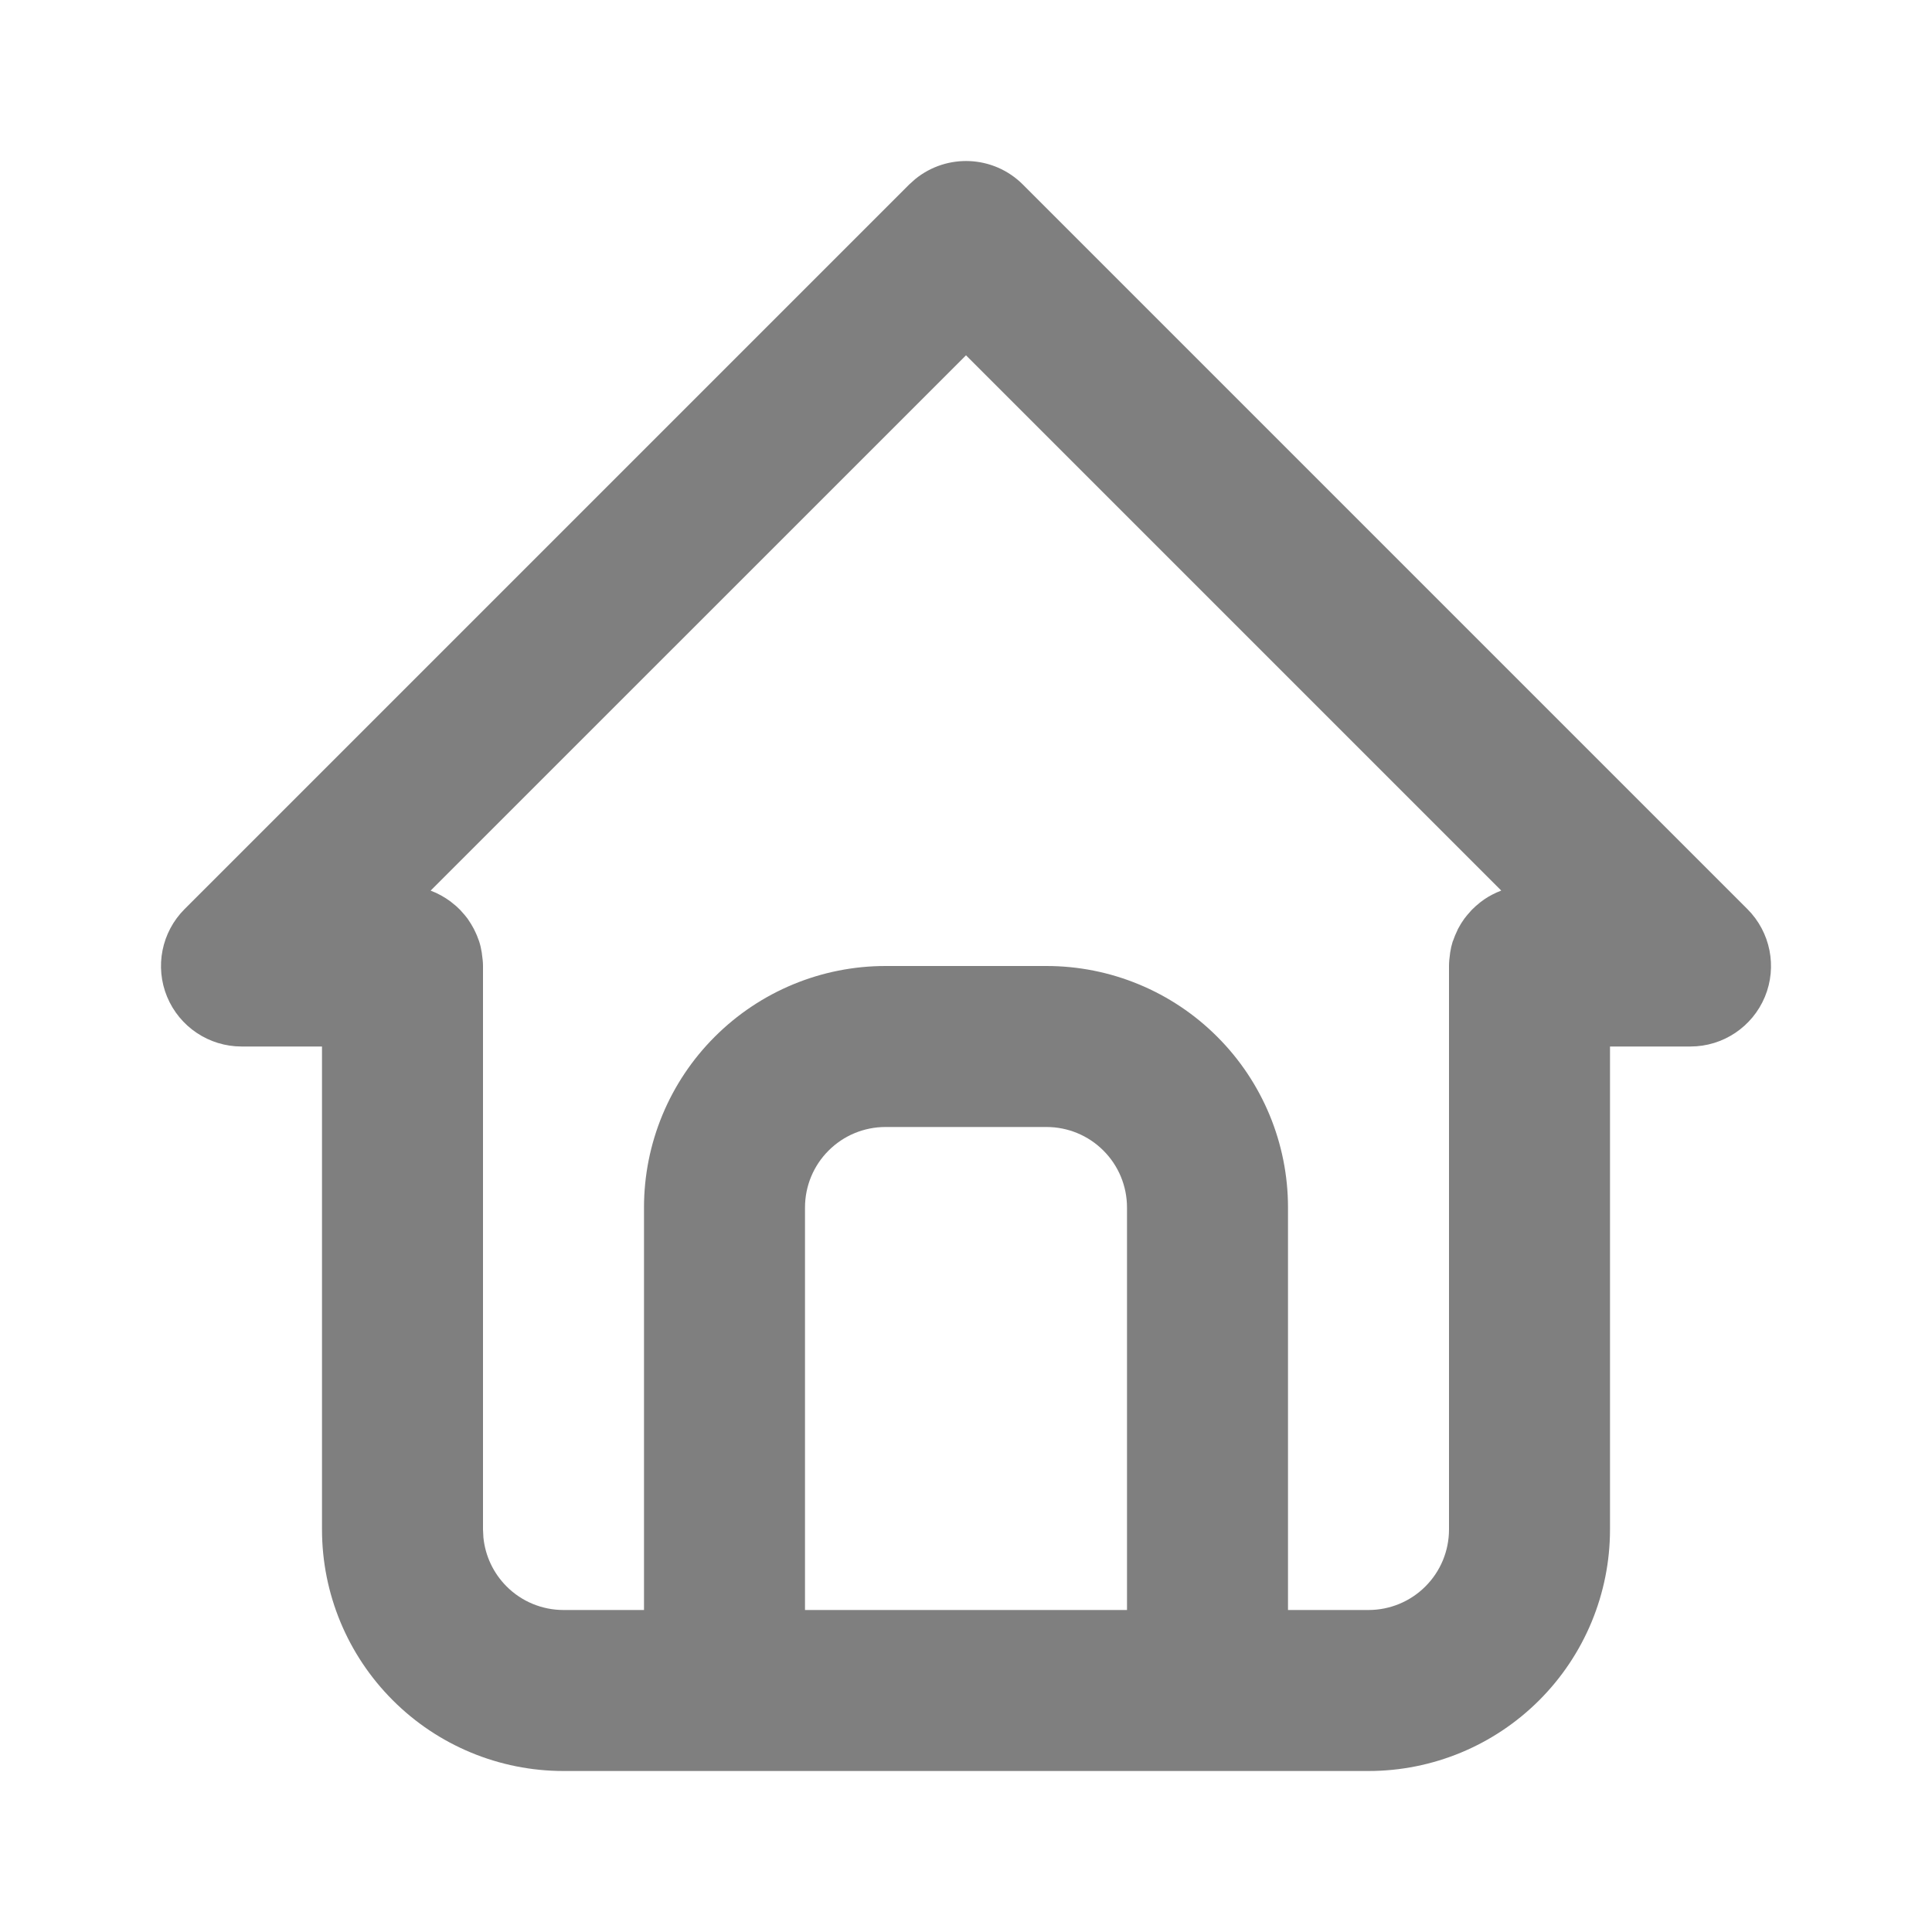
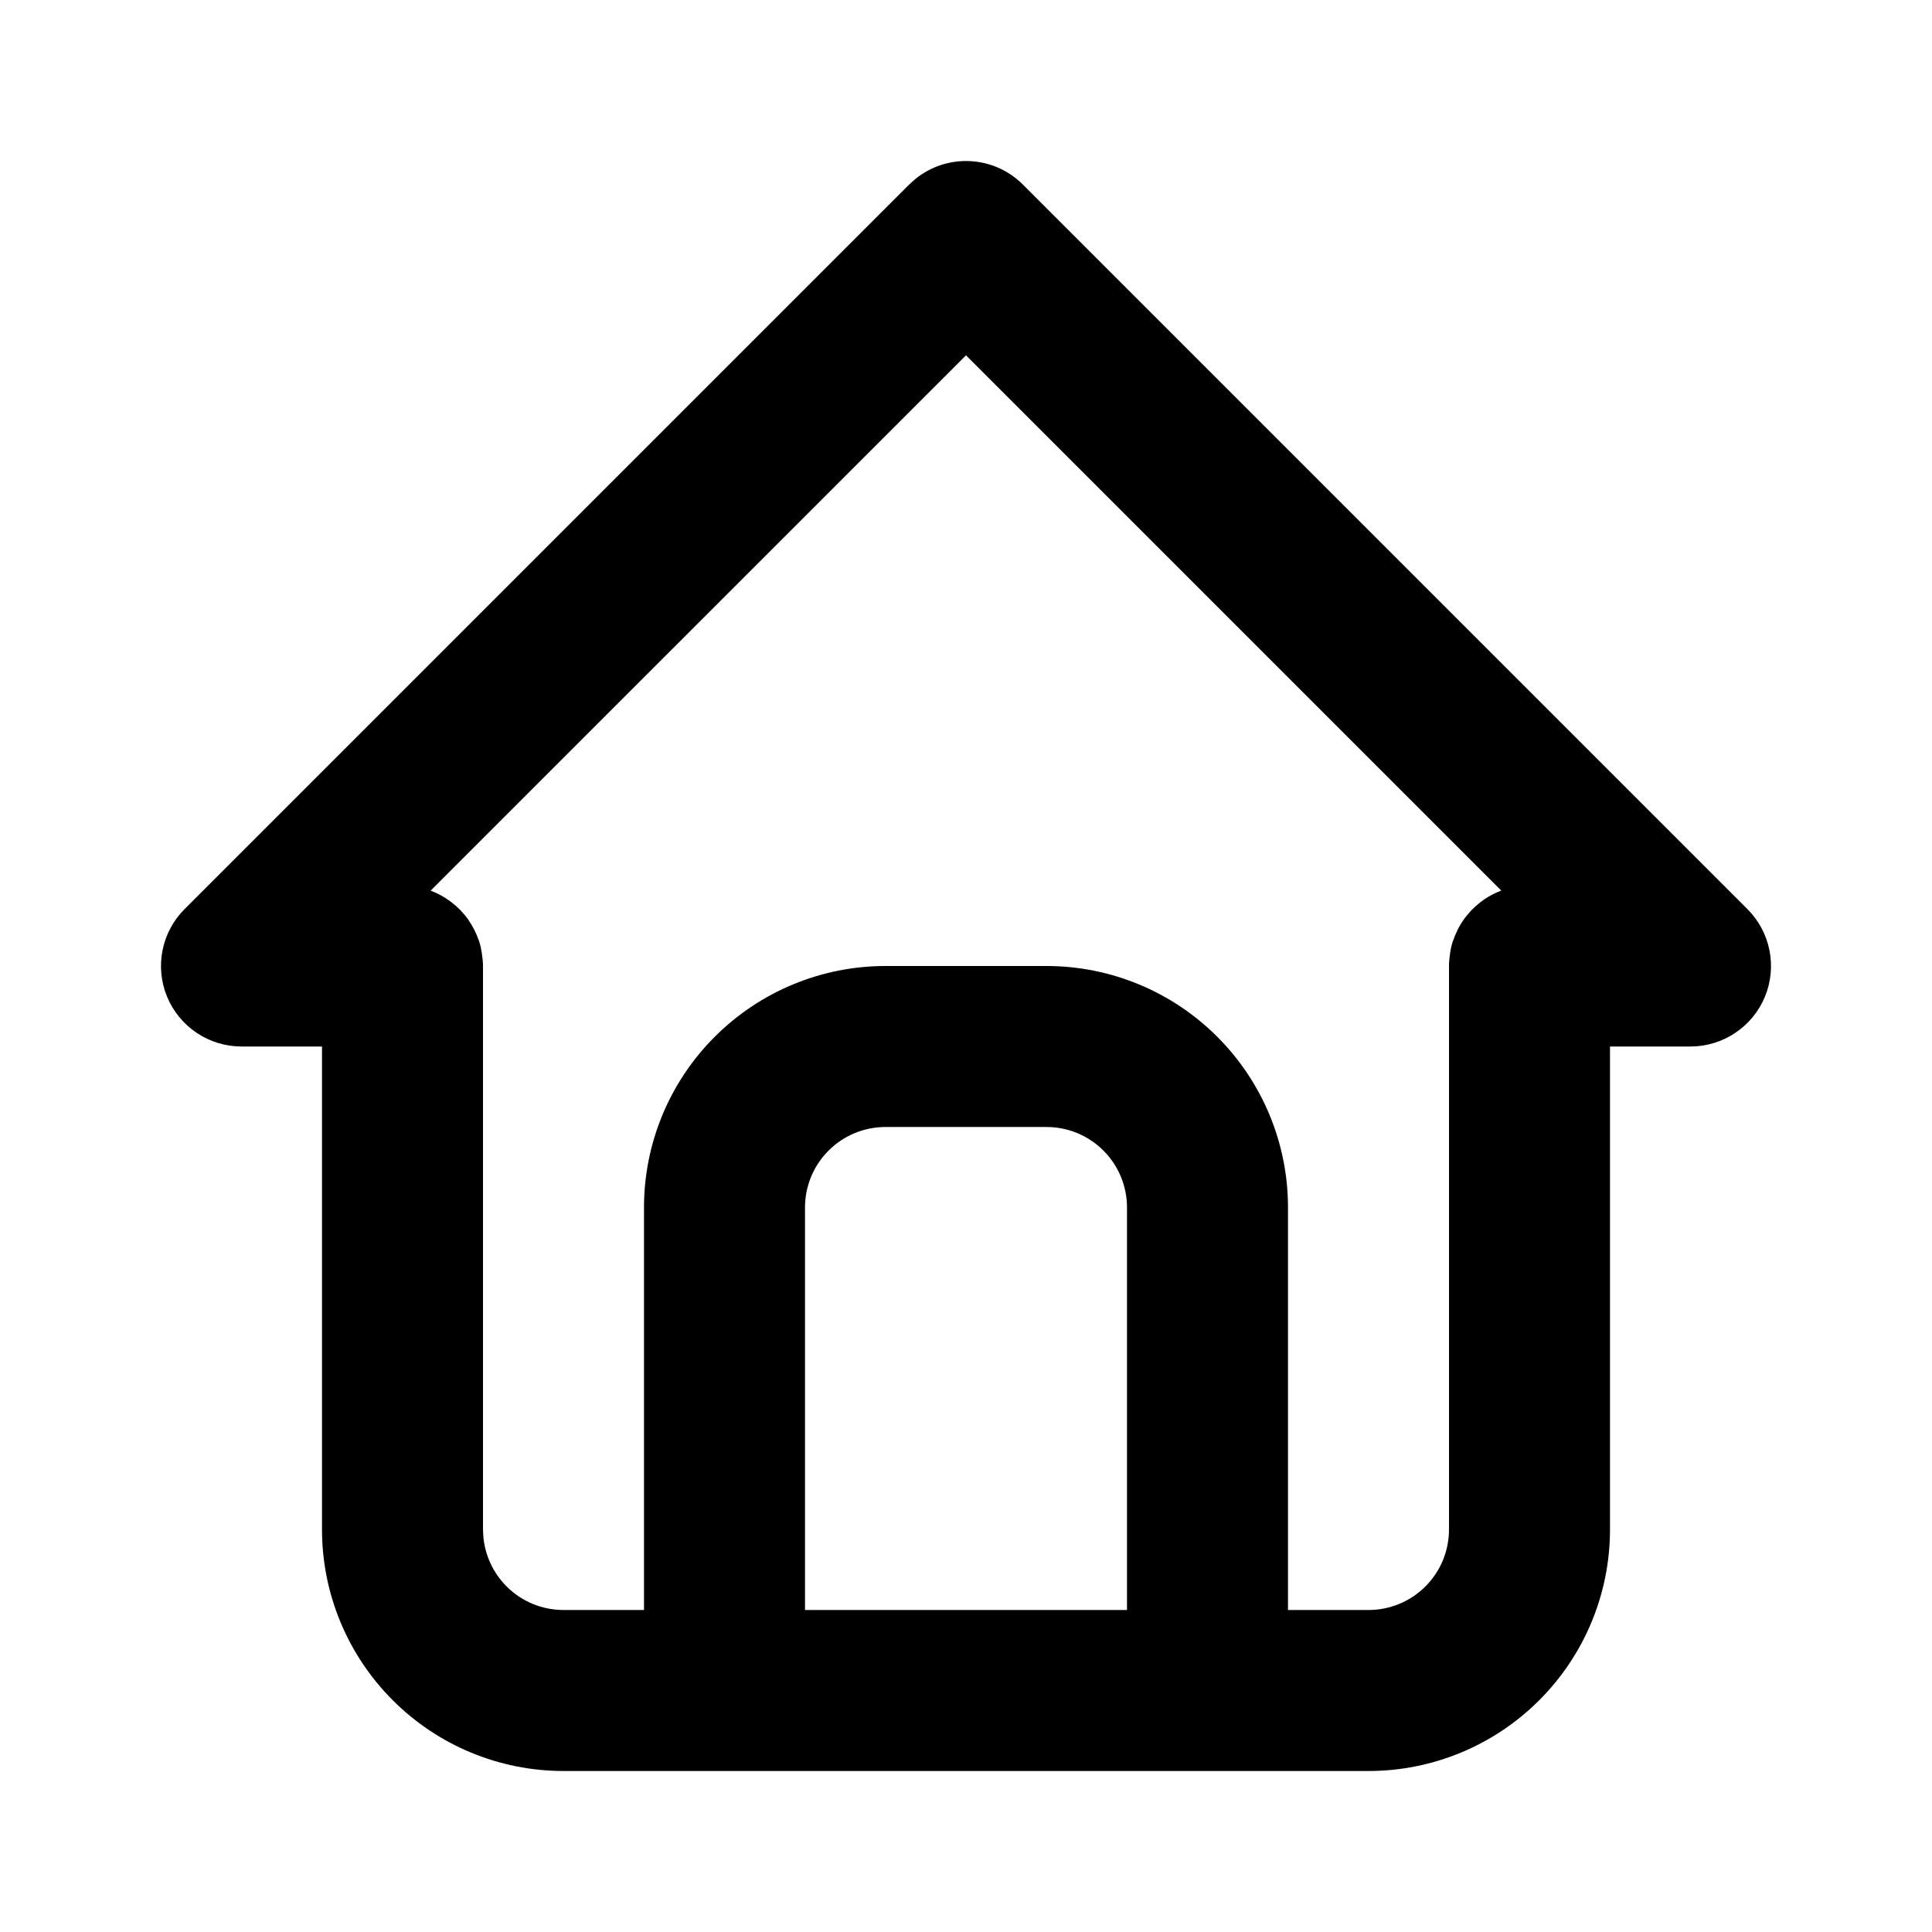
<svg xmlns="http://www.w3.org/2000/svg" width="24" height="24" viewBox="0 0 24 24" fill="none">
-   <path d="M11.369 2.225C11.762 1.904 12.341 1.927 12.707 2.293L21.707 11.293C21.993 11.579 22.079 12.009 21.924 12.383C21.769 12.756 21.404 13 21 13H20V19C20 19.796 19.684 20.558 19.121 21.121C18.558 21.684 17.796 22 17 22H7C6.204 22 5.441 21.684 4.879 21.121C4.316 20.558 4 19.796 4 19V13H3C2.596 13 2.231 12.756 2.076 12.383C1.921 12.009 2.007 11.579 2.293 11.293L11.293 2.293L11.369 2.225ZM5.35 11.063C5.351 11.064 5.352 11.064 5.353 11.065C5.441 11.098 5.522 11.144 5.597 11.199C5.604 11.205 5.612 11.211 5.619 11.217C5.653 11.243 5.685 11.271 5.715 11.302C5.721 11.308 5.727 11.316 5.733 11.322C5.76 11.351 5.786 11.382 5.81 11.414C5.813 11.419 5.816 11.423 5.819 11.428C5.843 11.462 5.864 11.498 5.884 11.535C5.891 11.549 5.898 11.564 5.905 11.578C5.919 11.607 5.931 11.635 5.941 11.665C5.945 11.676 5.95 11.686 5.953 11.697C5.967 11.74 5.977 11.785 5.984 11.83C5.986 11.838 5.986 11.846 5.987 11.854C5.994 11.901 6 11.95 6 12V19L6.005 19.099C6.028 19.328 6.129 19.543 6.293 19.707C6.48 19.895 6.735 20 7 20H8V15C8 14.204 8.316 13.441 8.879 12.879C9.442 12.316 10.204 12 11 12H13C13.796 12 14.559 12.316 15.121 12.879C15.684 13.441 16 14.204 16 15V20H17C17.265 20 17.52 19.895 17.707 19.707C17.895 19.52 18 19.265 18 19V12C18 11.95 18.005 11.901 18.012 11.854C18.013 11.846 18.013 11.838 18.015 11.83C18.022 11.784 18.032 11.74 18.046 11.696C18.048 11.691 18.051 11.685 18.053 11.68C18.066 11.641 18.082 11.603 18.1 11.566C18.104 11.558 18.107 11.549 18.111 11.541C18.132 11.502 18.154 11.464 18.18 11.428C18.183 11.423 18.186 11.419 18.189 11.414C18.213 11.382 18.239 11.351 18.266 11.322C18.27 11.318 18.273 11.313 18.277 11.309L18.293 11.293C18.319 11.267 18.346 11.243 18.375 11.22C18.379 11.216 18.383 11.212 18.388 11.209L18.44 11.171C18.503 11.128 18.572 11.093 18.644 11.065C18.645 11.065 18.648 11.064 18.649 11.063L12 4.414L5.35 11.063ZM11 14C10.735 14 10.48 14.105 10.293 14.293C10.105 14.48 10 14.735 10 15V20H14V15C14 14.735 13.895 14.48 13.707 14.293C13.52 14.105 13.265 14 13 14H11Z" fill="black" fill-opacity="0.5" />
+   <path d="M11.369 2.225C11.762 1.904 12.341 1.927 12.707 2.293L21.707 11.293C21.993 11.579 22.079 12.009 21.924 12.383C21.769 12.756 21.404 13 21 13H20V19C20 19.796 19.684 20.558 19.121 21.121C18.558 21.684 17.796 22 17 22H7C6.204 22 5.441 21.684 4.879 21.121C4.316 20.558 4 19.796 4 19V13H3C2.596 13 2.231 12.756 2.076 12.383C1.921 12.009 2.007 11.579 2.293 11.293L11.293 2.293L11.369 2.225ZM5.35 11.063C5.351 11.064 5.352 11.064 5.353 11.065C5.441 11.098 5.522 11.144 5.597 11.199C5.604 11.205 5.612 11.211 5.619 11.217C5.653 11.243 5.685 11.271 5.715 11.302C5.721 11.308 5.727 11.316 5.733 11.322C5.76 11.351 5.786 11.382 5.81 11.414C5.813 11.419 5.816 11.423 5.819 11.428C5.843 11.462 5.864 11.498 5.884 11.535C5.891 11.549 5.898 11.564 5.905 11.578C5.919 11.607 5.931 11.635 5.941 11.665C5.945 11.676 5.95 11.686 5.953 11.697C5.967 11.74 5.977 11.785 5.984 11.83C5.986 11.838 5.986 11.846 5.987 11.854C5.994 11.901 6 11.95 6 12V19L6.005 19.099C6.028 19.328 6.129 19.543 6.293 19.707C6.48 19.895 6.735 20 7 20H8V15C8 14.204 8.316 13.441 8.879 12.879C9.442 12.316 10.204 12 11 12H13C13.796 12 14.559 12.316 15.121 12.879C15.684 13.441 16 14.204 16 15V20H17C17.265 20 17.52 19.895 17.707 19.707C17.895 19.52 18 19.265 18 19V12C18 11.95 18.005 11.901 18.012 11.854C18.013 11.846 18.013 11.838 18.015 11.83C18.022 11.784 18.032 11.74 18.046 11.696C18.048 11.691 18.051 11.685 18.053 11.68C18.066 11.641 18.082 11.603 18.1 11.566C18.104 11.558 18.107 11.549 18.111 11.541C18.132 11.502 18.154 11.464 18.18 11.428C18.183 11.423 18.186 11.419 18.189 11.414C18.213 11.382 18.239 11.351 18.266 11.322C18.27 11.318 18.273 11.313 18.277 11.309L18.293 11.293C18.319 11.267 18.346 11.243 18.375 11.22C18.379 11.216 18.383 11.212 18.388 11.209L18.44 11.171C18.503 11.128 18.572 11.093 18.644 11.065C18.645 11.065 18.648 11.064 18.649 11.063L12 4.414L5.35 11.063ZM11 14C10.735 14 10.48 14.105 10.293 14.293C10.105 14.48 10 14.735 10 15V20H14V15C14 14.735 13.895 14.48 13.707 14.293C13.52 14.105 13.265 14 13 14H11Z" fill="black" />
</svg>
